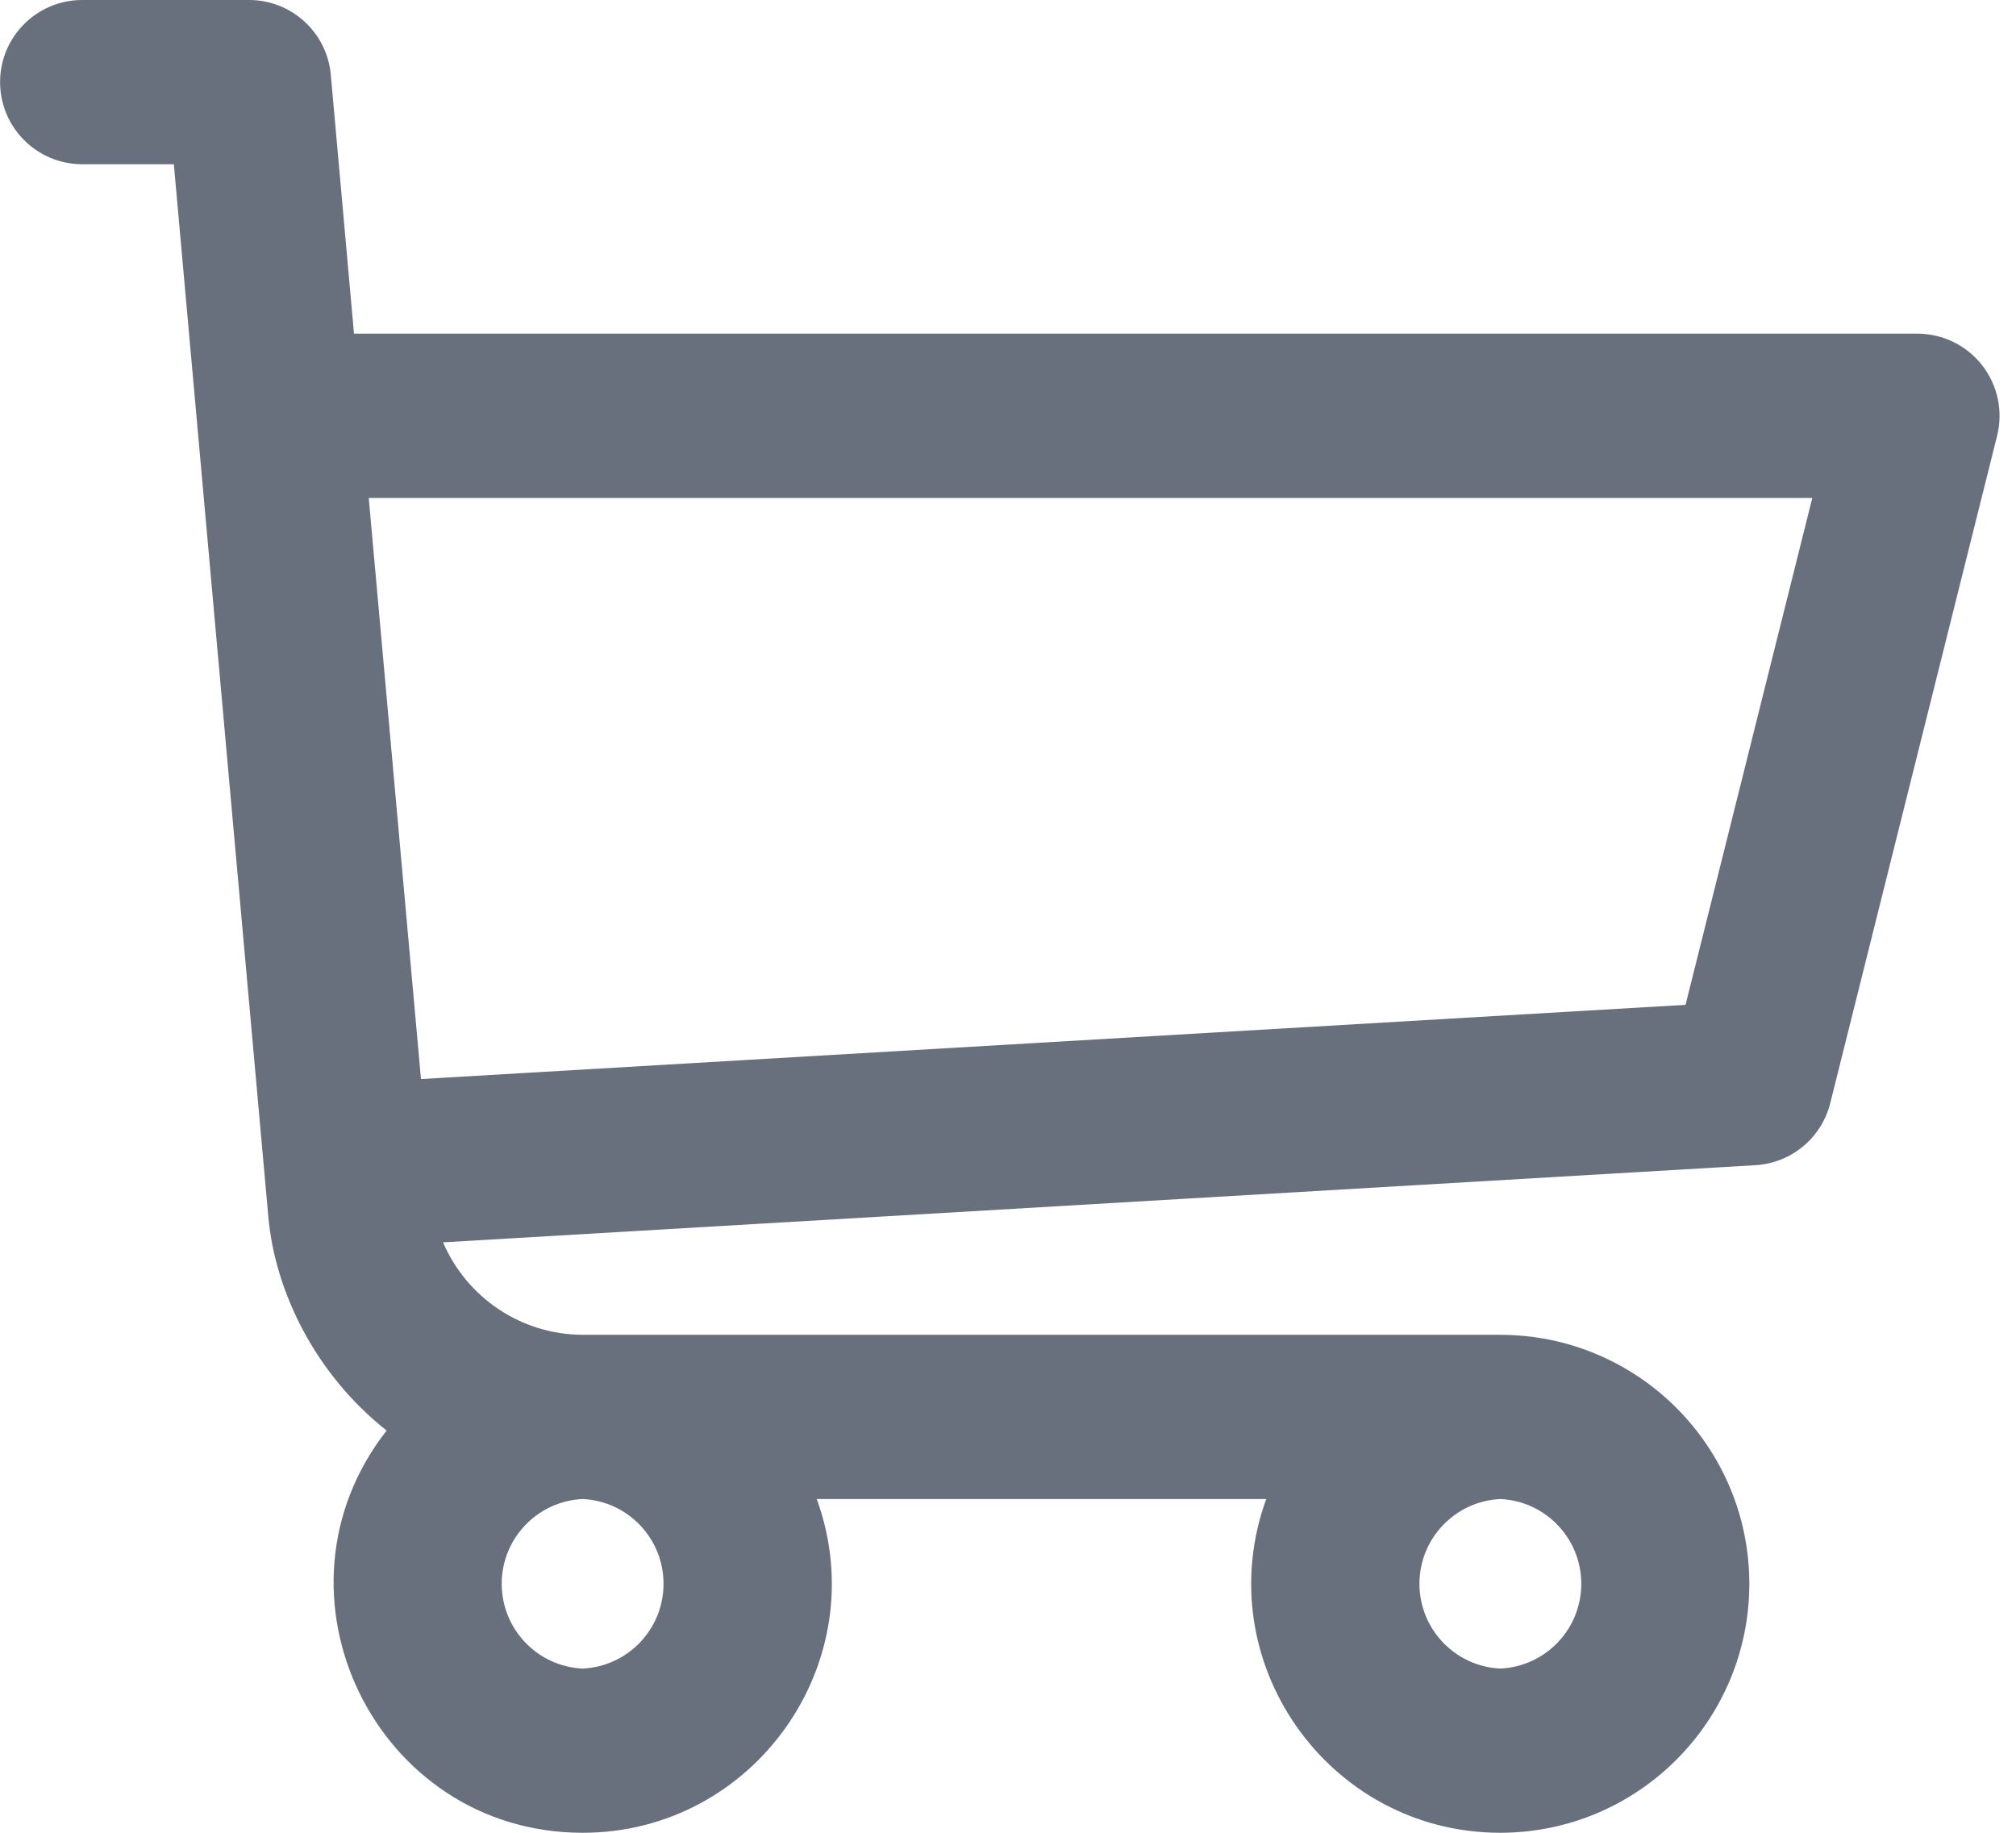
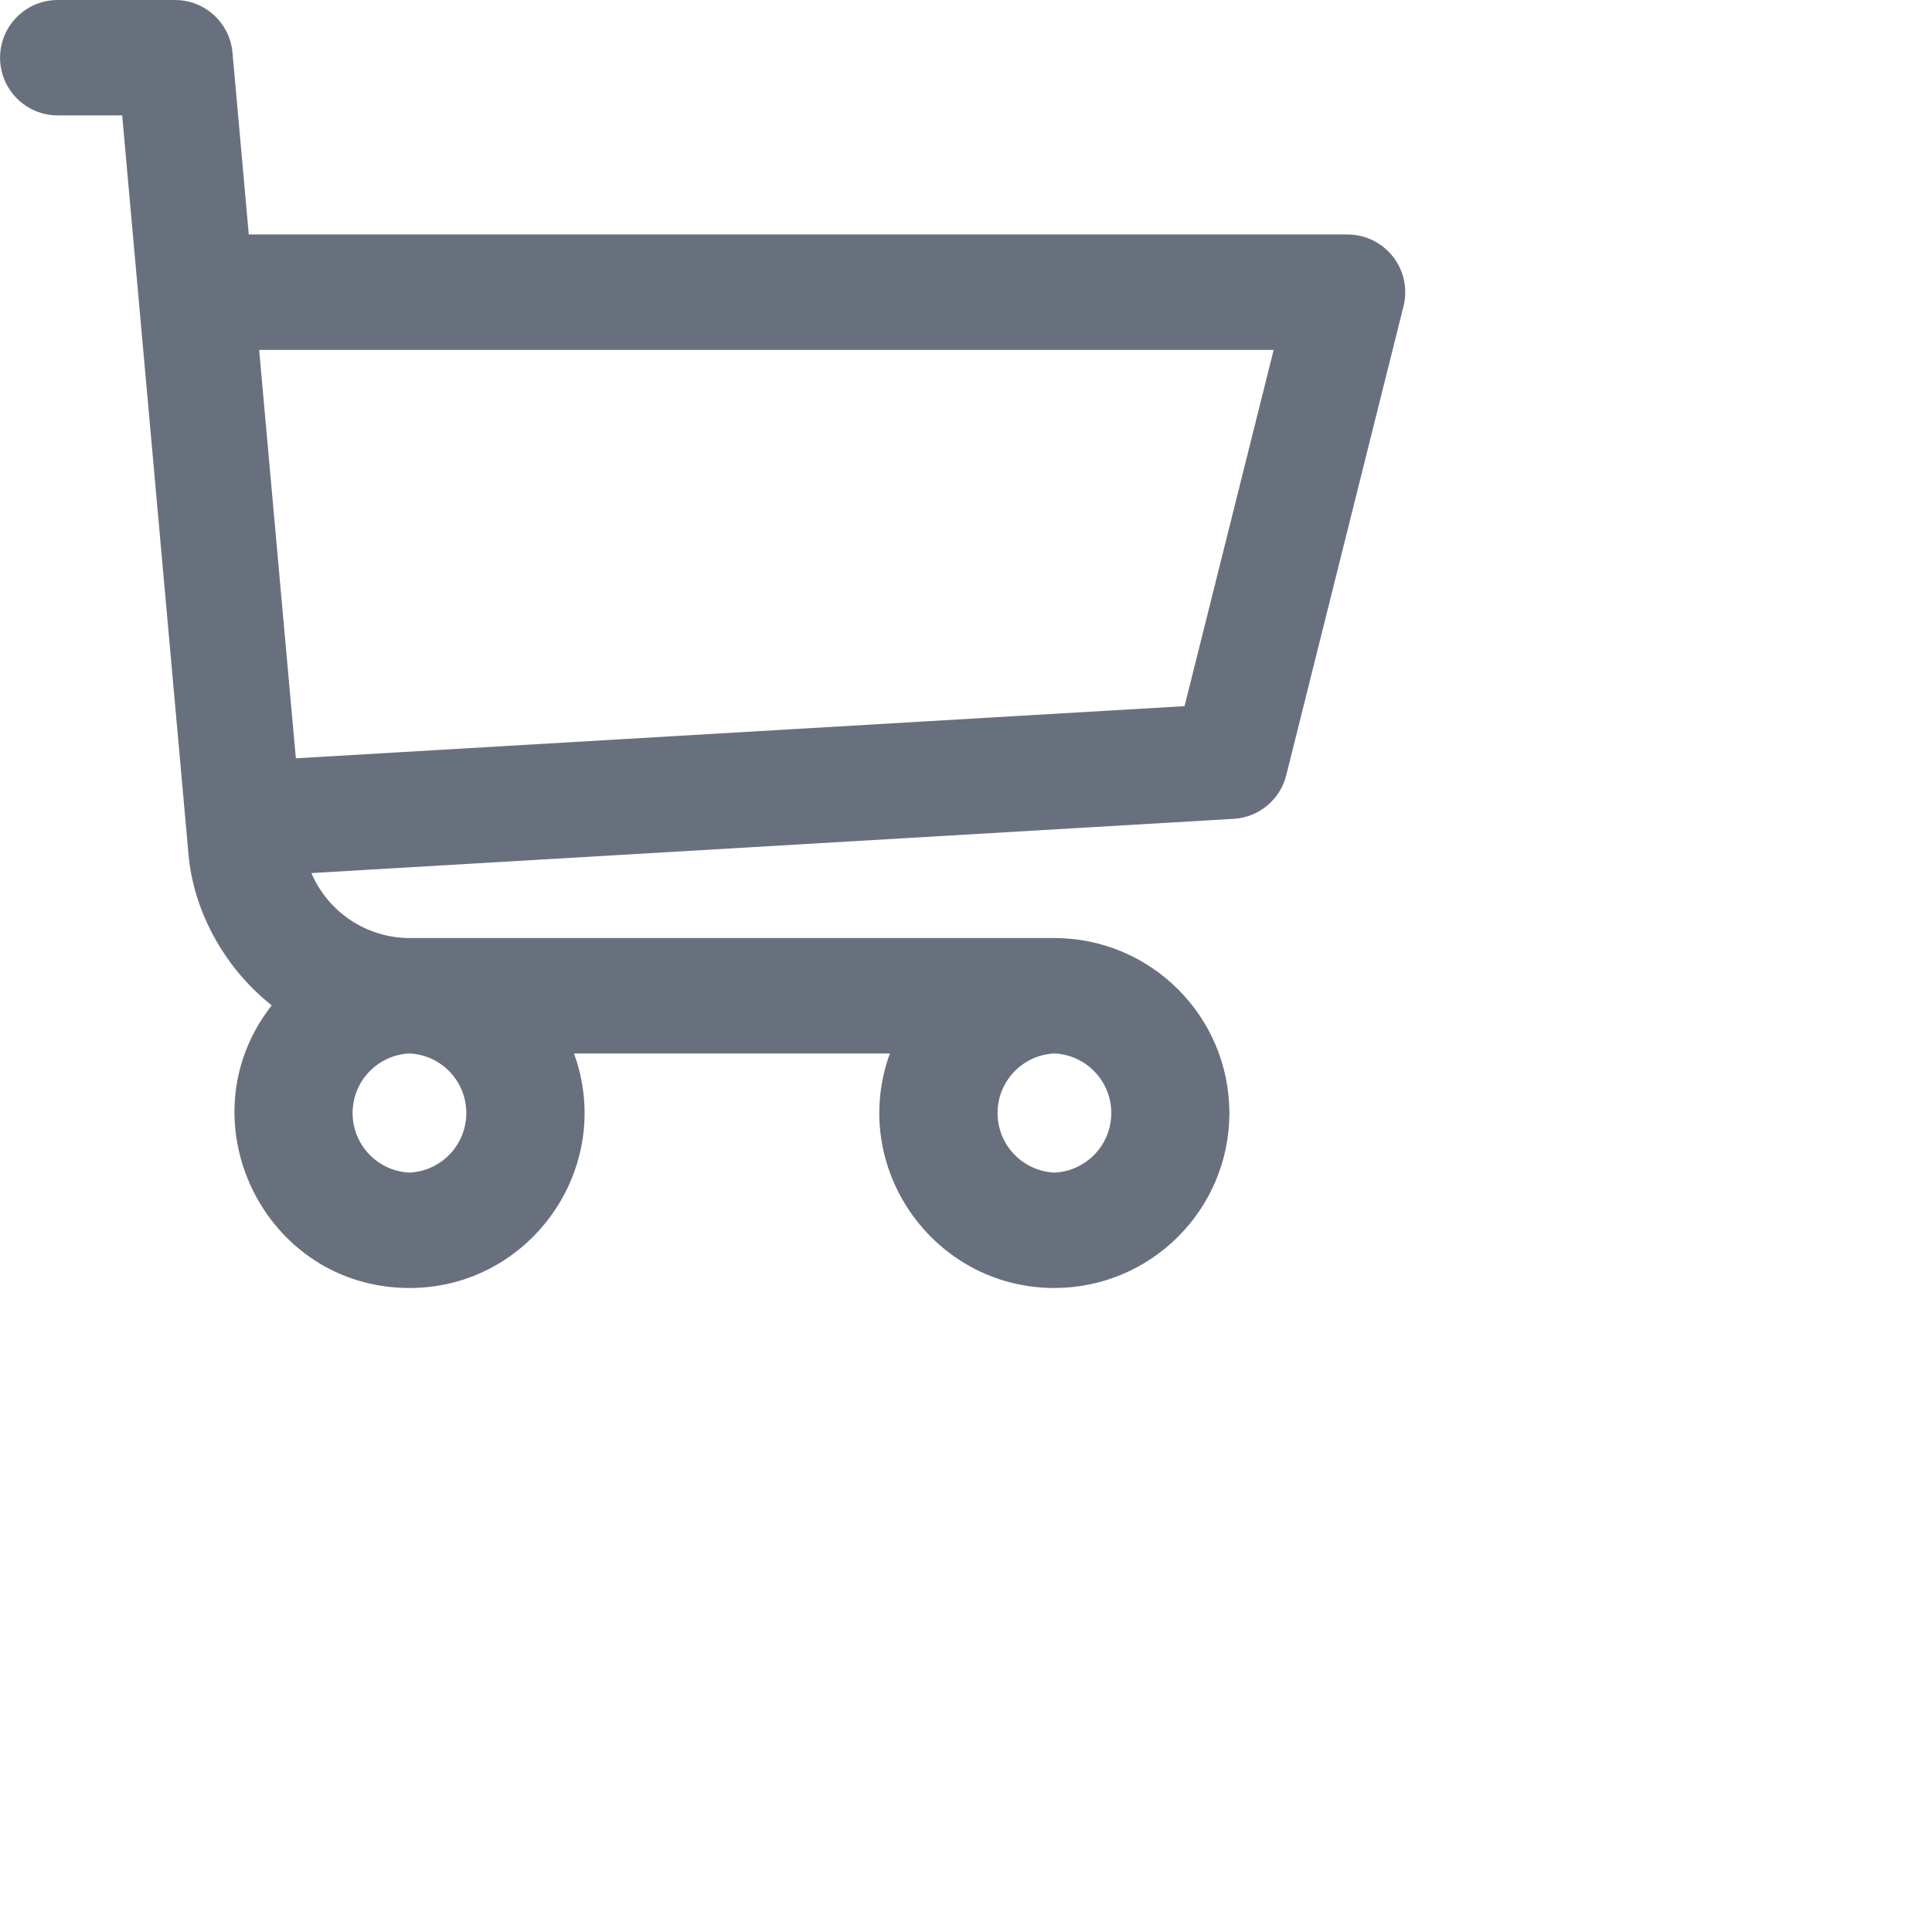
- <svg xmlns="http://www.w3.org/2000/svg" width="22" height="20">
+ <svg xmlns="http://www.w3.org/2000/svg" width="30" height="30">
  <path d="M20.925 3.641H3.863L3.61.816A.896.896 0 0 0 2.717 0H.897a.896.896 0 1 0 0 1.792h1l1.031 11.483c.073.828.52 1.726 1.291 2.336C2.83 17.385 4.099 20 6.359 20c1.875 0 3.197-1.87 2.554-3.642h4.905c-.642 1.77.677 3.642 2.555 3.642a2.72 2.72 0 0 0 2.717-2.717 2.72 2.72 0 0 0-2.717-2.717H6.365c-.681 0-1.274-.41-1.53-1.009l14.321-.842a.896.896 0 0 0 .817-.677l1.821-7.283a.897.897 0 0 0-.87-1.114ZM6.358 18.208a.926.926 0 0 1 0-1.85.926.926 0 0 1 0 1.85Zm10.015 0a.926.926 0 0 1 0-1.85.926.926 0 0 1 0 1.85Zm2.021-7.243-13.8.81-.57-6.341h15.753l-1.383 5.53Z" fill="#69707D" fill-rule="nonzero" />
</svg>
